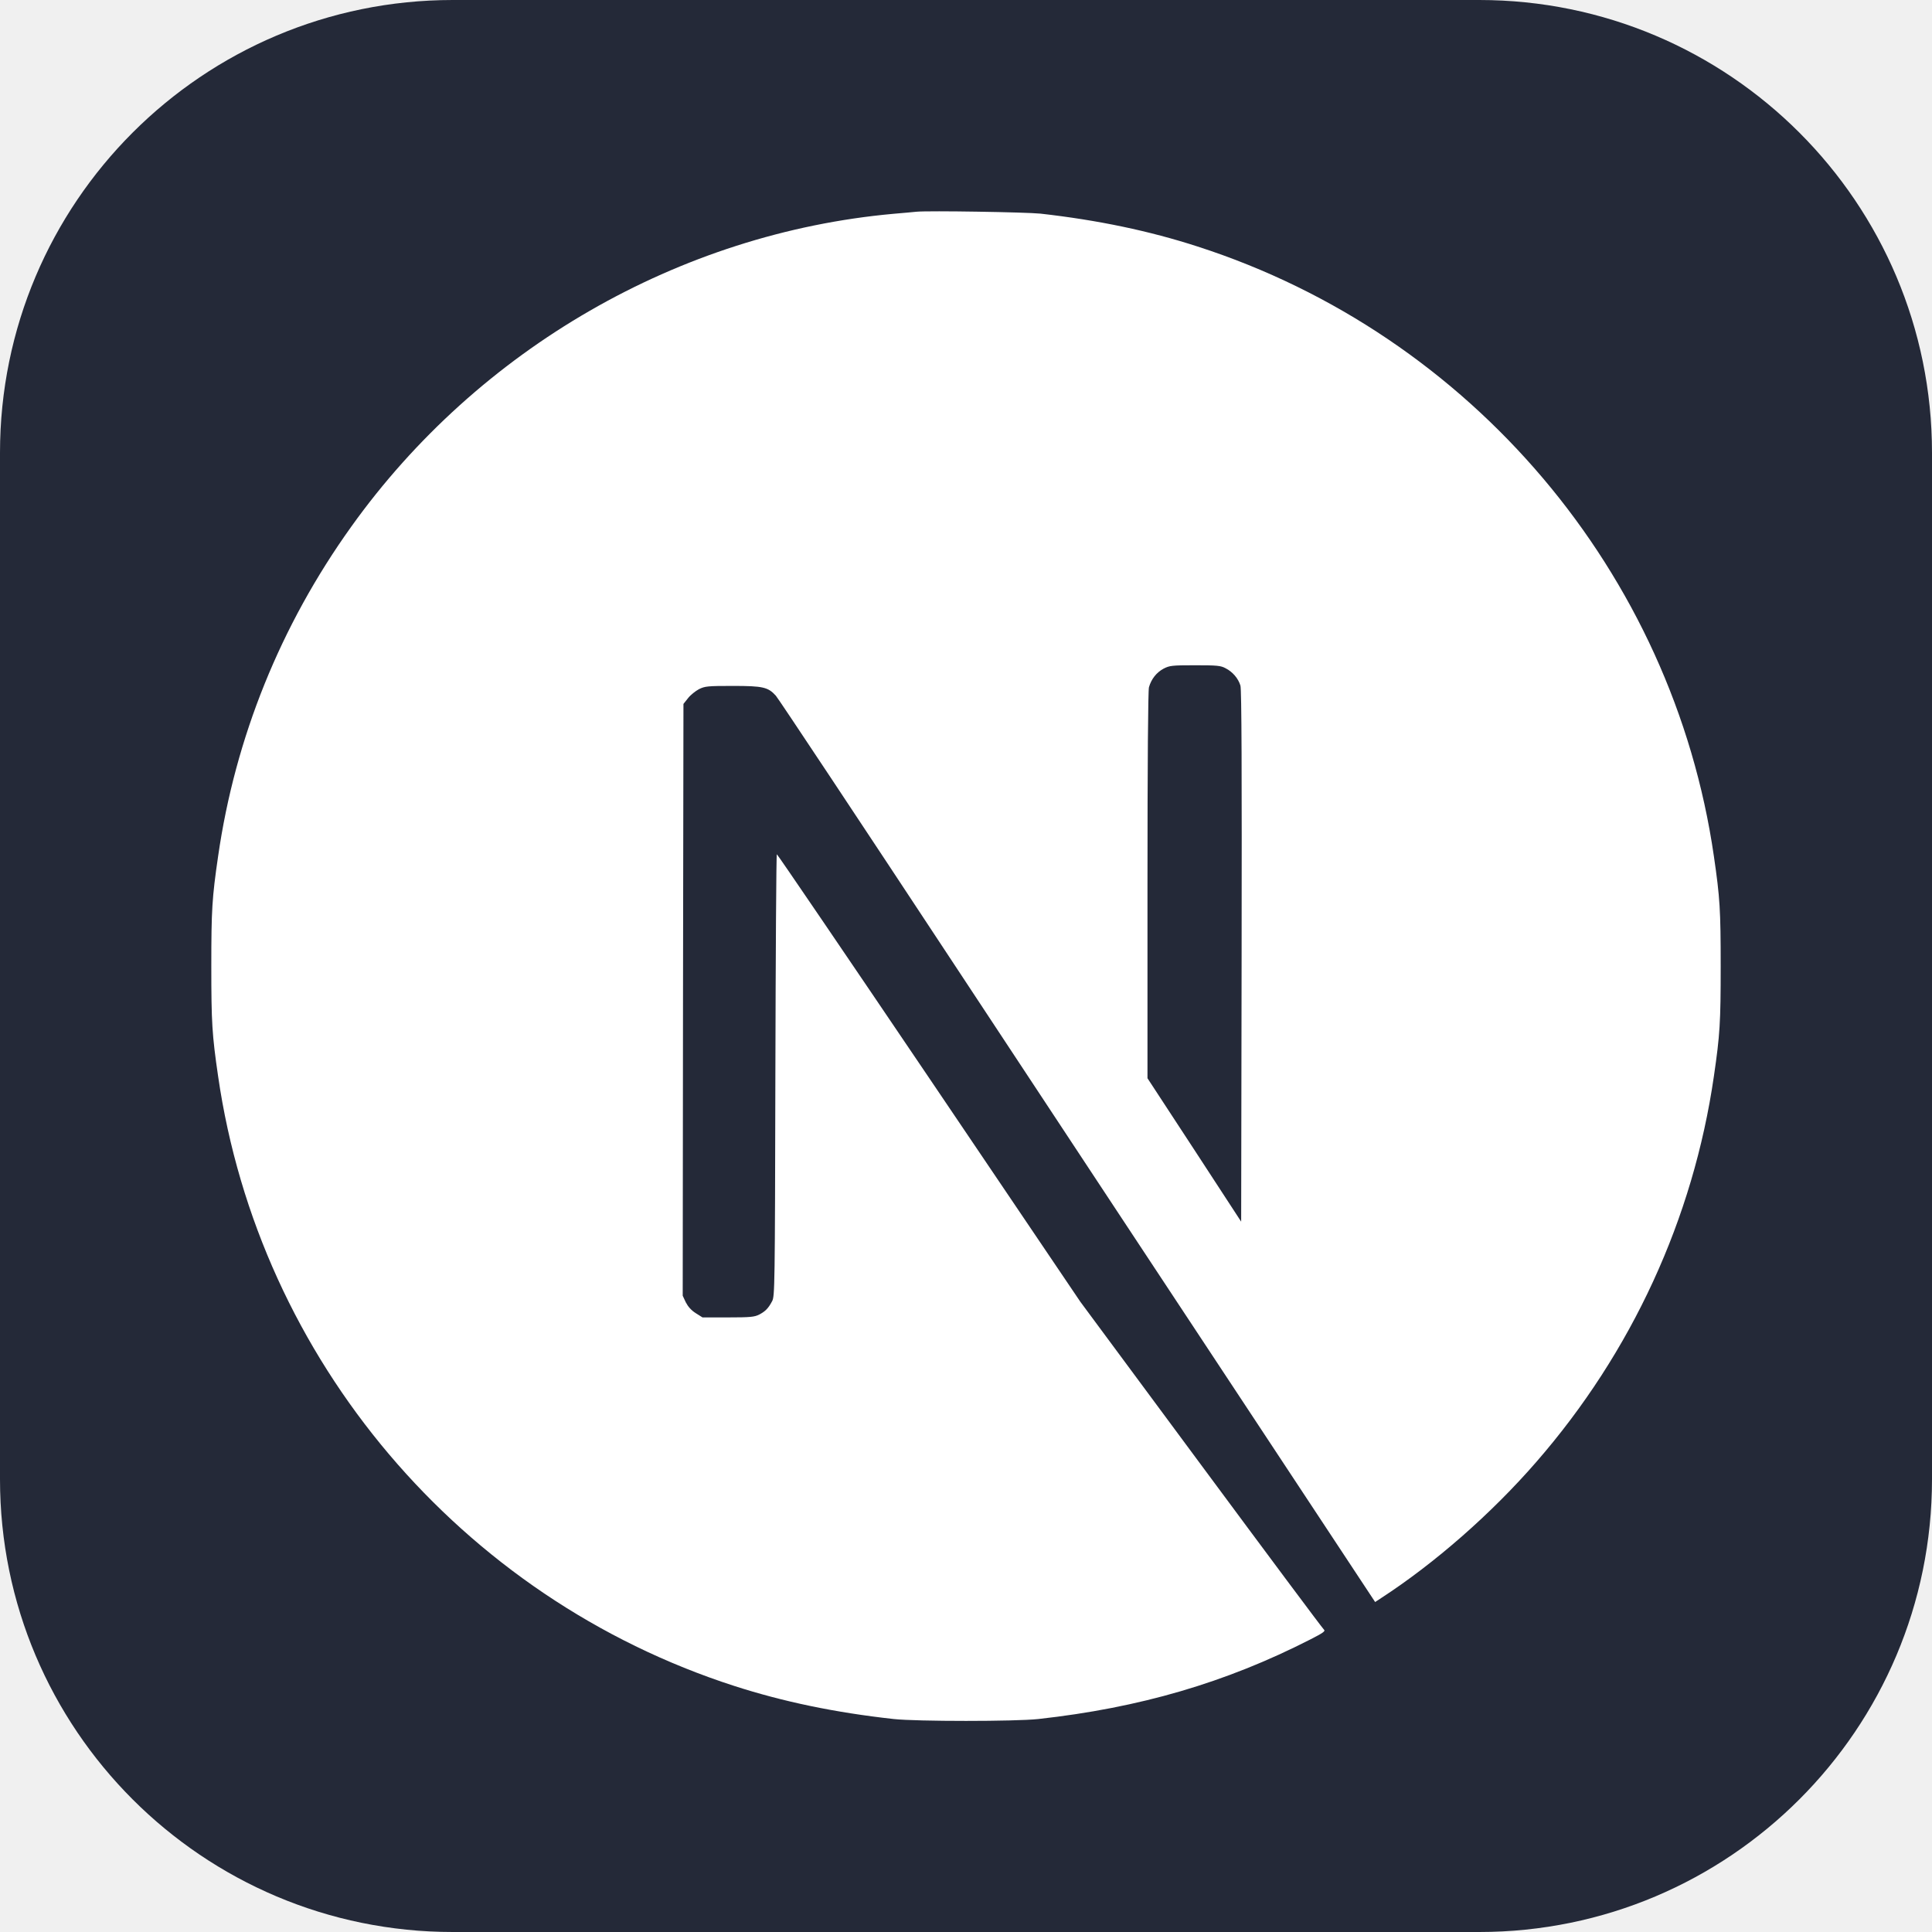
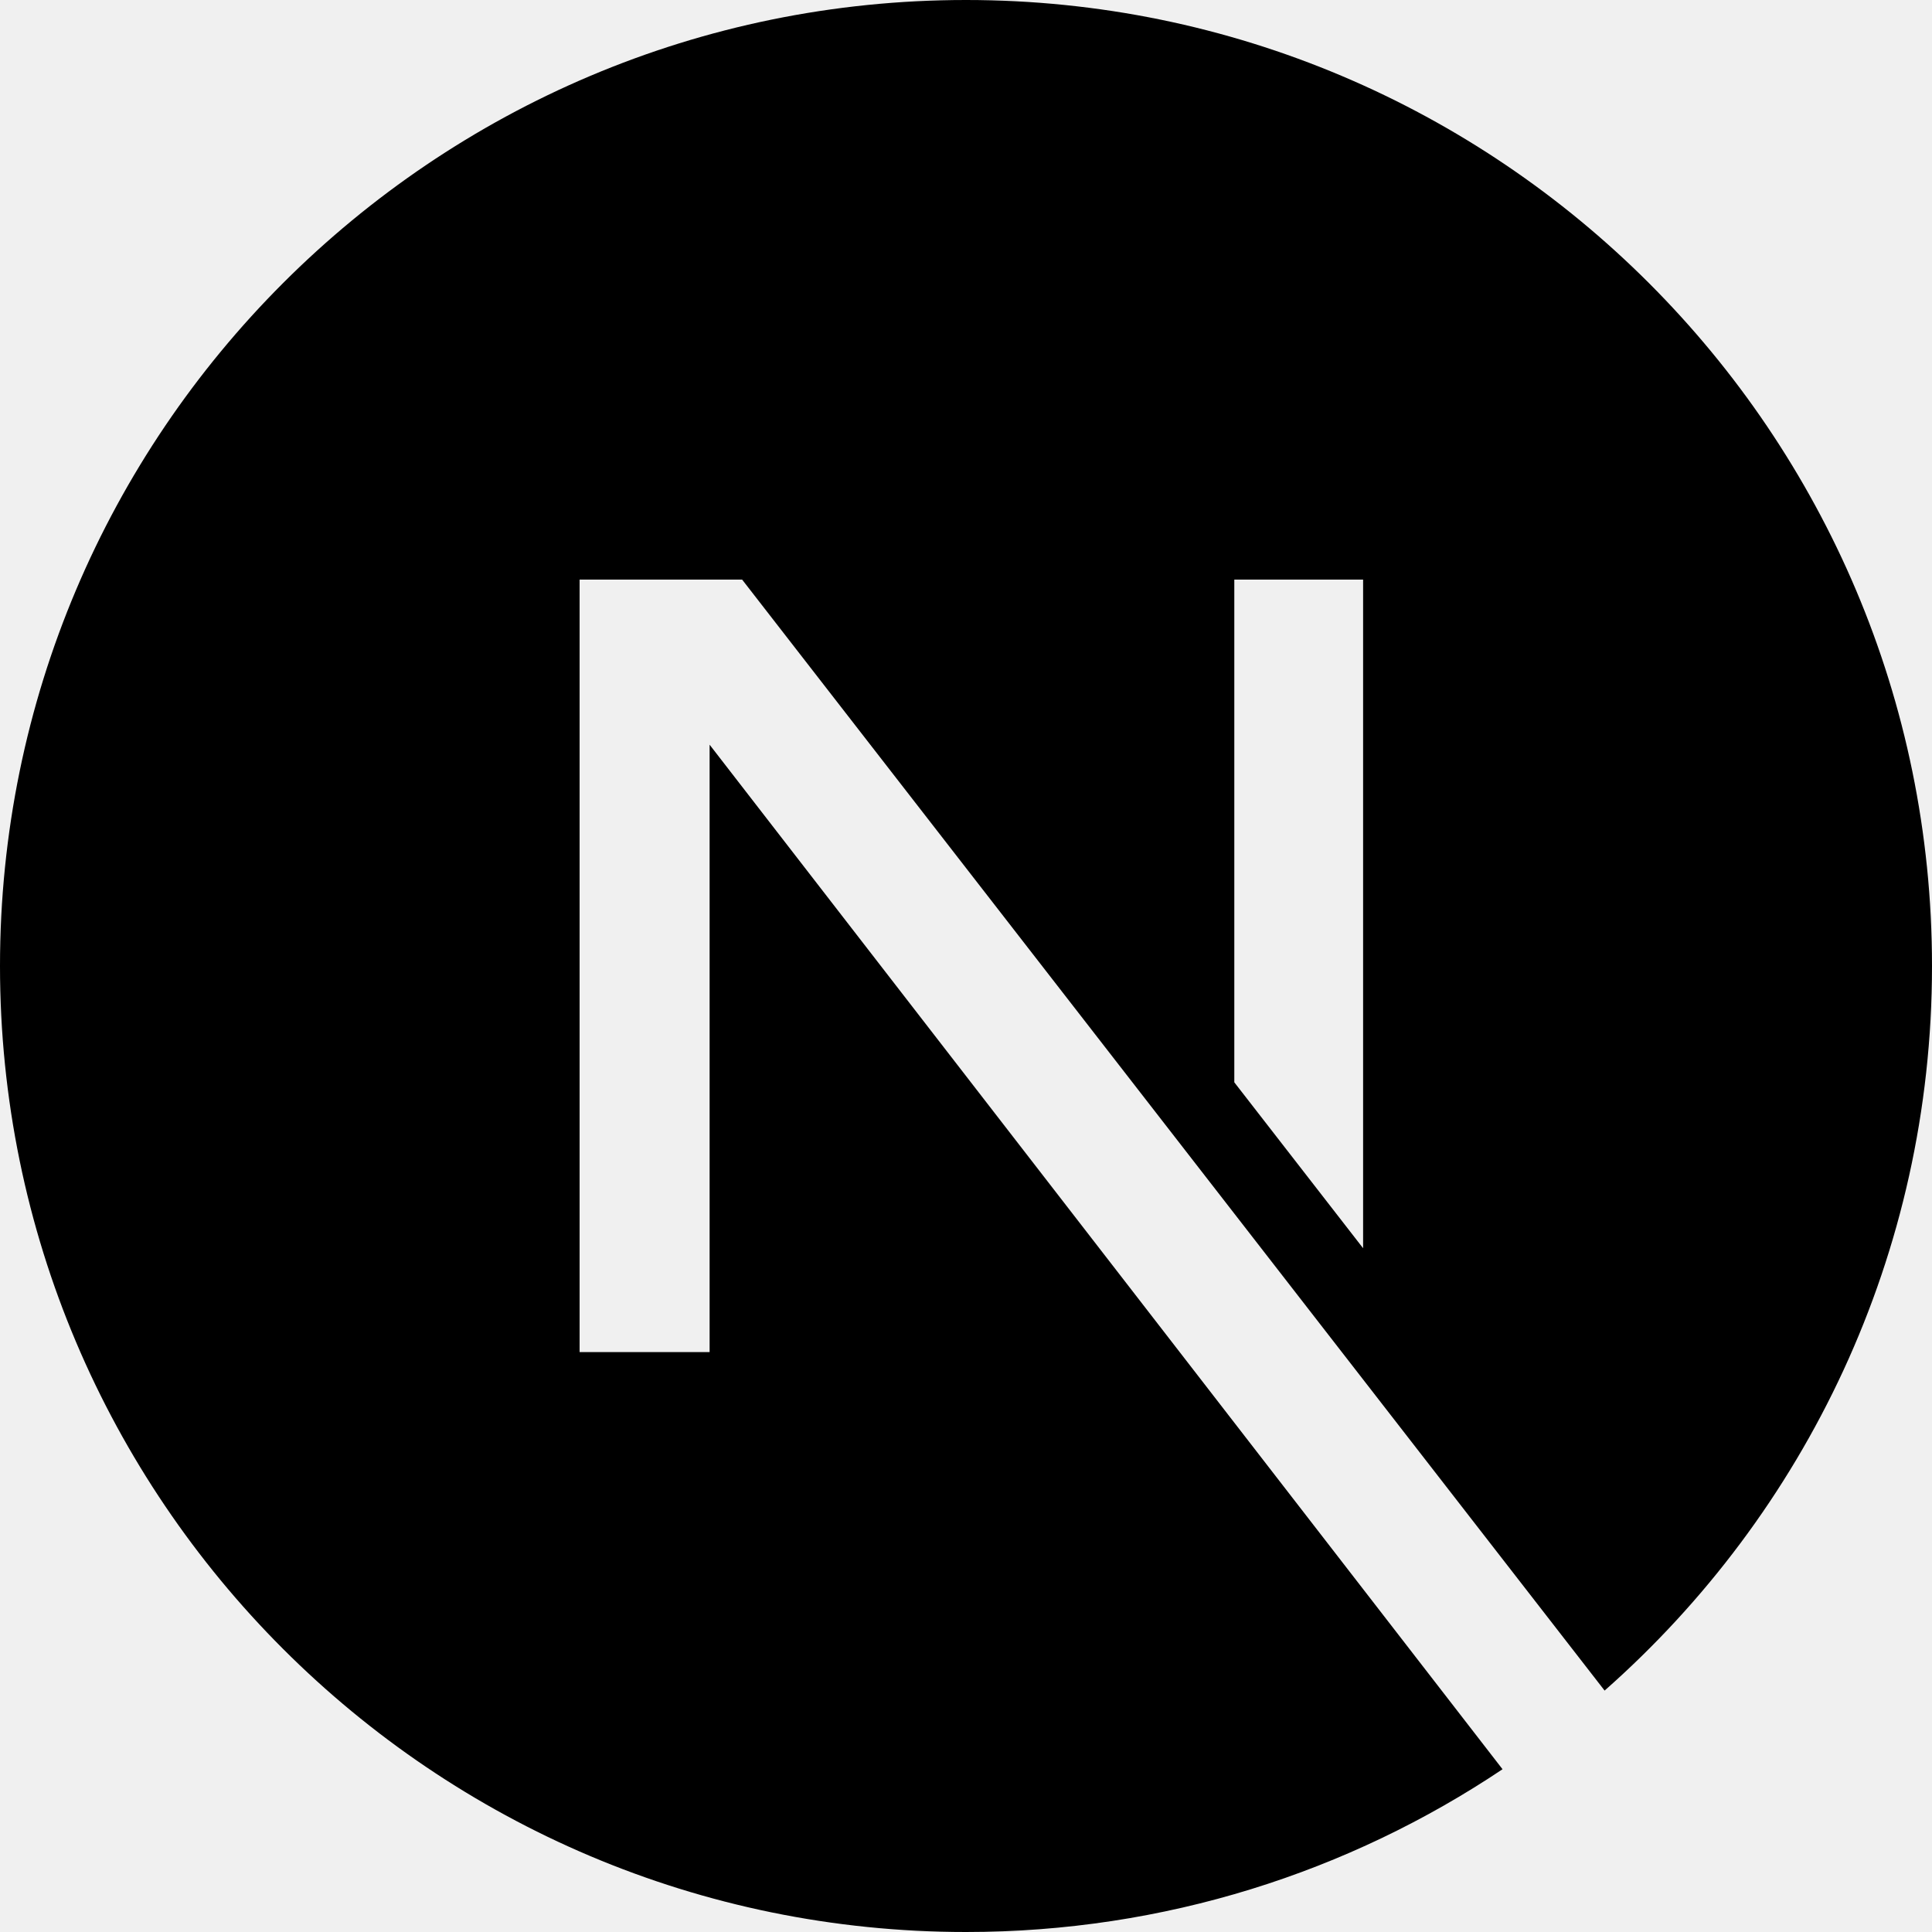
- <svg xmlns="http://www.w3.org/2000/svg" width="48" height="48" viewBox="0 0 256 256" fill="none" version="1.1">
-   <link type="text/css" id="dark-mode" rel="stylesheet" href="" />
-   <link type="text/css" rel="stylesheet" id="dark-mode-custom-link" />
-   <link type="text/css" rel="stylesheet" id="dark-mode-general-link" />
-   <style type="text/css" id="dark-mode-custom-style" />
-   <style lang="en" type="text/css" id="dark-mode-native-style" />
-   <style lang="en" type="text/css" id="dark-mode-native-sheet" />
-   <g transform="translate(0, 0)">
-     <svg width="256" height="256" fill="none" viewBox="0 0 256 256">
-       <rect width="256" height="256" fill="#242938" rx="60" />
-       <path fill="#fff" d="M121.451 28.054C121.021 28.093 119.652 28.23 118.42 28.327C90.014 30.889 63.406 46.216 46.553 69.774C37.169 82.873 31.167 97.731 28.899 113.469C28.098 118.963 28 120.586 28 128.034C28 135.483 28.098 137.106 28.899 142.599C34.334 180.155 61.06 211.71 97.306 223.401C103.797 225.493 110.639 226.92 118.42 227.78C121.451 228.112 134.549 228.112 137.58 227.78C151.011 226.294 162.389 222.971 173.611 217.242C175.331 216.363 175.664 216.128 175.429 215.933C175.273 215.815 167.941 205.981 159.144 194.095L143.152 172.492L123.112 142.834C112.086 126.529 103.015 113.195 102.936 113.195C102.858 113.176 102.78 126.353 102.741 142.443C102.682 170.615 102.663 171.749 102.311 172.413C101.803 173.371 101.412 173.762 100.59 174.193C99.965 174.505 99.417 174.564 96.465 174.564H93.083L92.184 173.997C91.597 173.626 91.167 173.137 90.874 172.57L90.463 171.69L90.502 132.492L90.561 93.274L91.167 92.511C91.48 92.101 92.145 91.573 92.614 91.319C93.415 90.928 93.728 90.888 97.111 90.888C101.099 90.888 101.763 91.045 102.8 92.179C103.093 92.492 113.943 108.836 126.925 128.523C139.906 148.21 157.658 175.092 166.377 188.288L182.213 212.277L183.015 211.749C190.111 207.135 197.619 200.566 203.562 193.723C216.211 179.197 224.364 161.485 227.101 142.599C227.902 137.106 228 135.483 228 128.034C228 120.586 227.902 118.963 227.101 113.469C221.666 75.913 194.94 44.359 158.694 32.668C152.301 30.595 145.498 29.168 137.873 28.308C135.996 28.112 123.073 27.897 121.451 28.054ZM162.389 88.543C163.327 89.012 164.09 89.911 164.364 90.849C164.52 91.358 164.559 102.228 164.52 126.724L164.461 161.876L158.264 152.374L152.047 142.873V117.321C152.047 100.801 152.125 91.514 152.242 91.064C152.555 89.97 153.239 89.109 154.178 88.601C154.979 88.191 155.273 88.151 158.342 88.151C161.236 88.151 161.744 88.191 162.389 88.543Z" />
-     </svg>
-   </g>
+ <svg xmlns="http://www.w3.org/2000/svg" viewBox="0 0 24 24" aria-label="Next.js">
+   <path fill="currentColor" d="M18.665 21.978C16.758 23.255 14.465 24 12 24 5.377 24 0 18.623 0 12S5.377 0 12 0s12 5.377 12 12c0 3.583-1.574 6.801-4.067 9.001L9.219 7.2H7.2v9.596h1.615V9.251l9.85 12.727Zm-3.332-8.533 1.6 2.061V7.2h-1.6v6.245Z" />
</svg>
